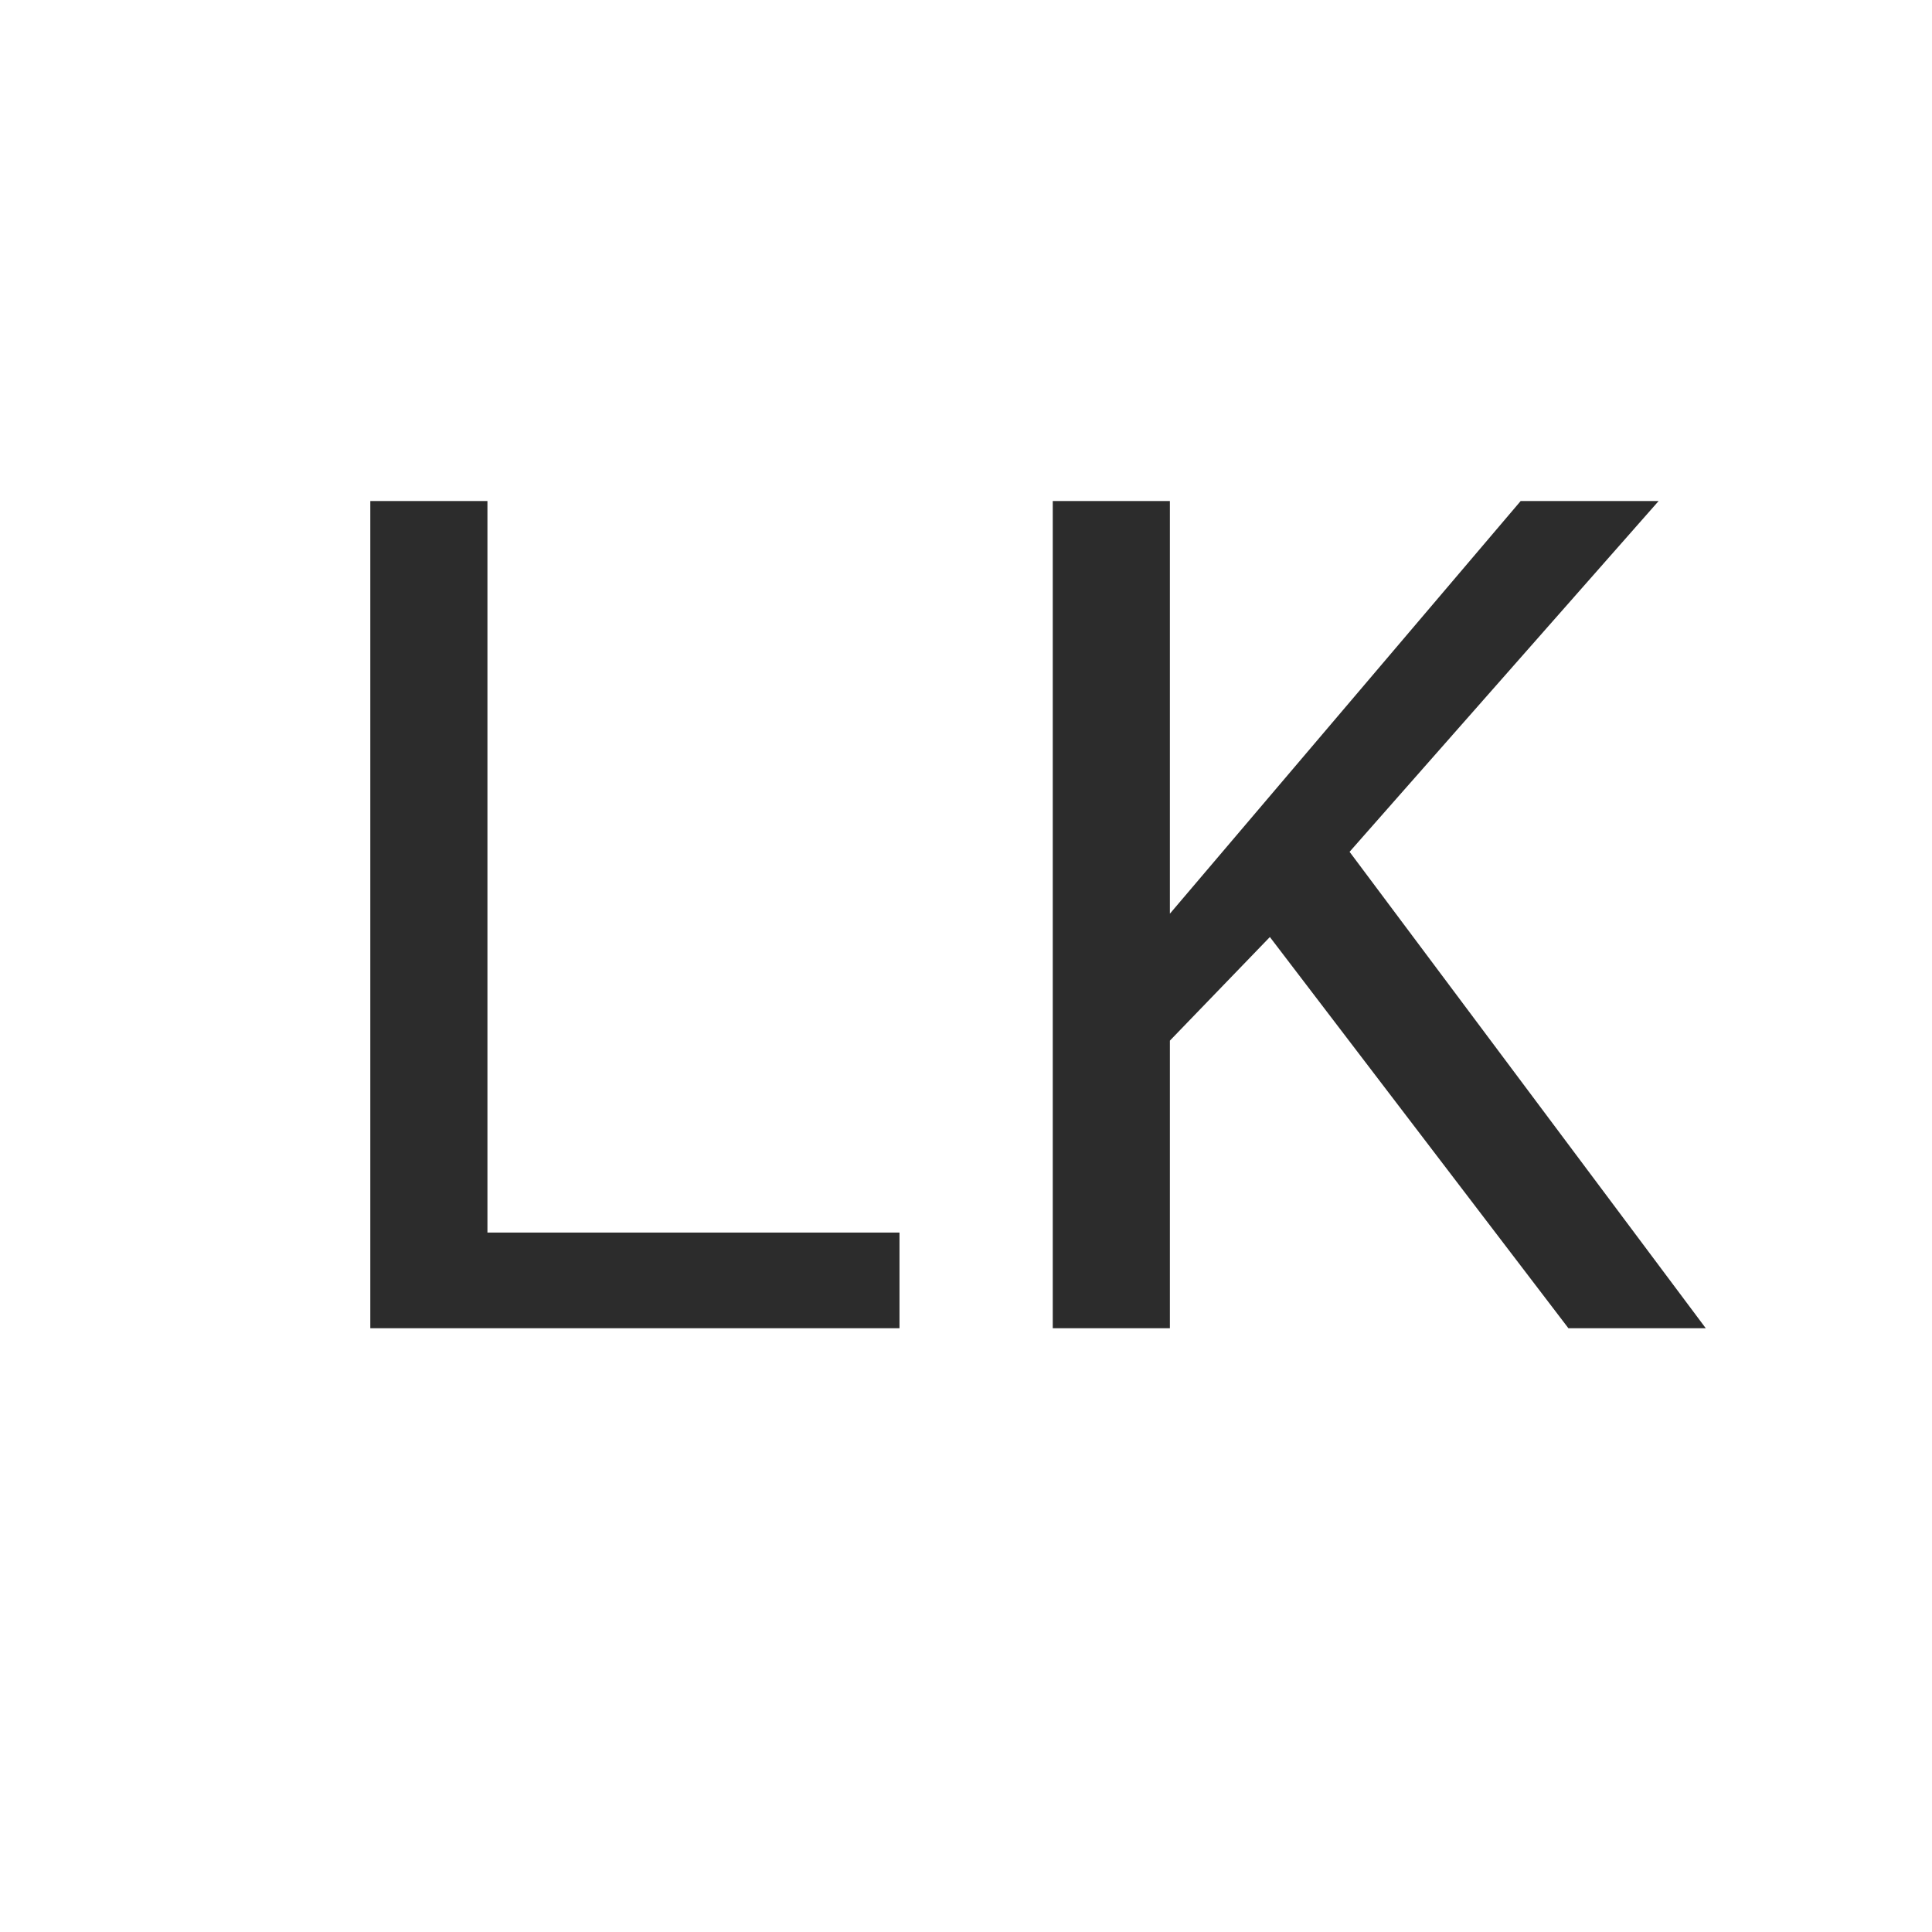
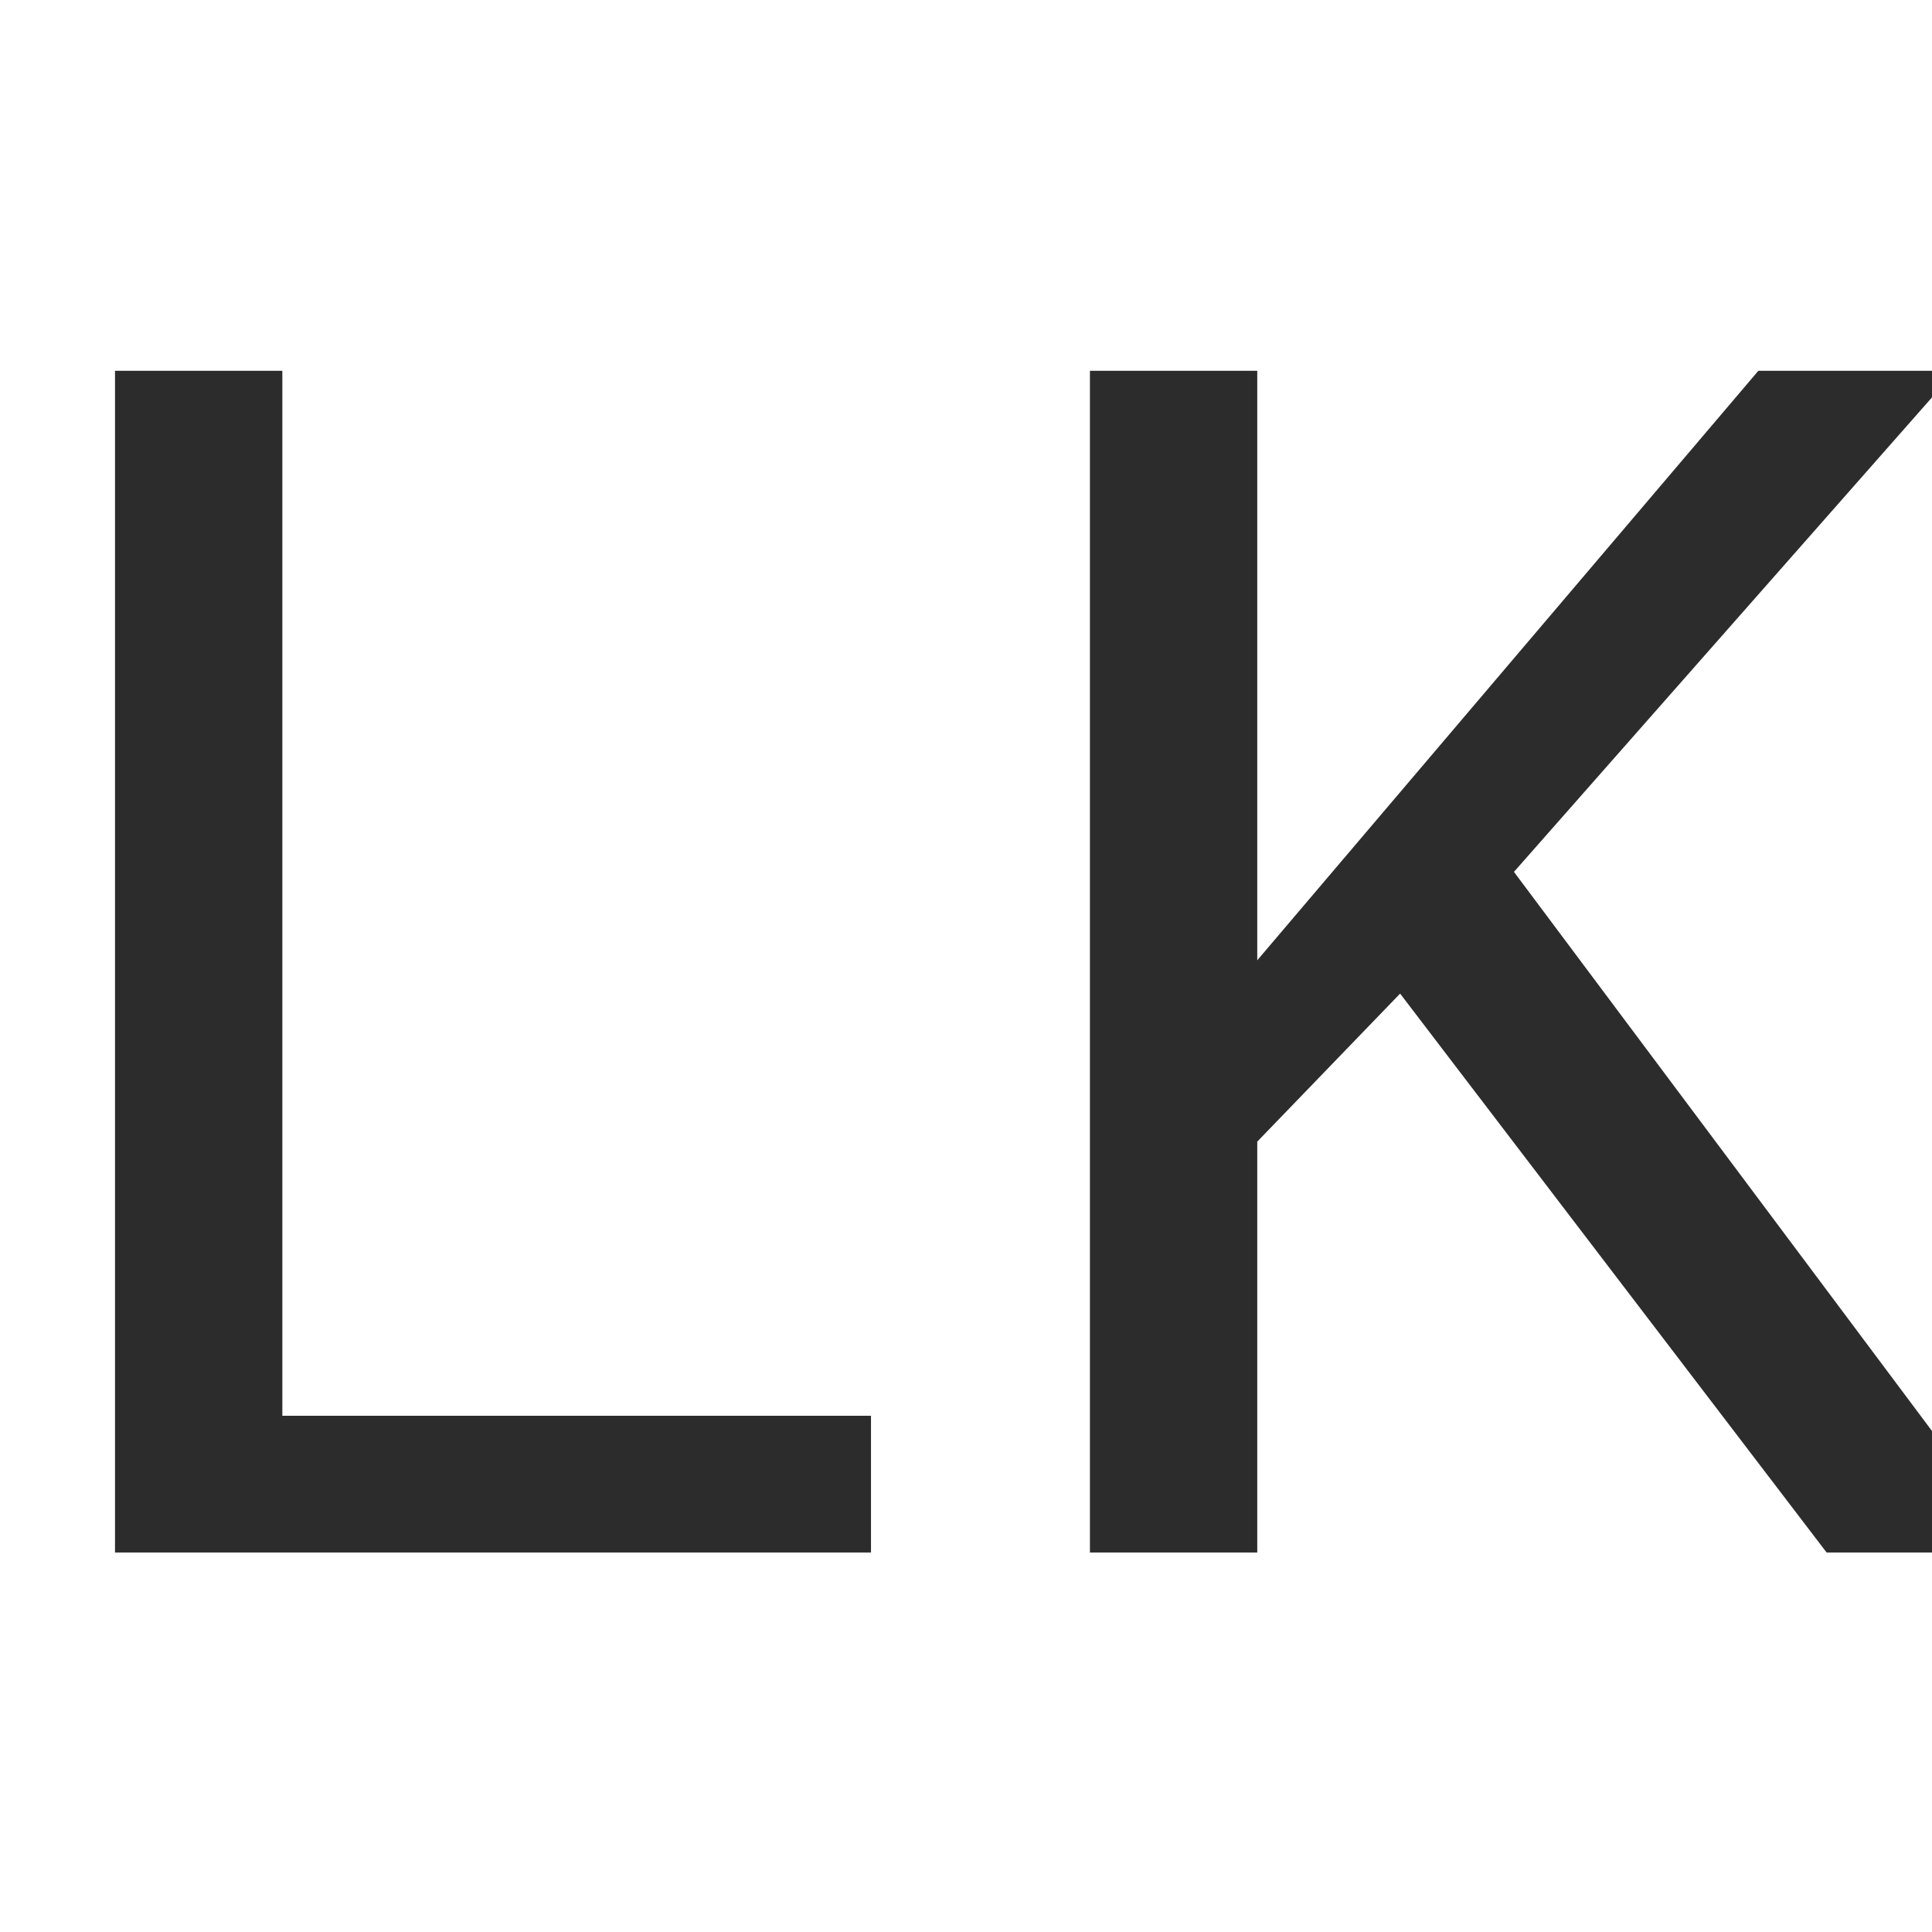
- <svg xmlns="http://www.w3.org/2000/svg" viewBox="0 0 400 400" width="400" height="400">
+ <svg xmlns="http://www.w3.org/2000/svg" viewBox="60 50 280 280" width="560" height="560">
  <text x="200" y="275" text-anchor="middle" font-family="'Courier New', Courier, monospace" font-size="260" font-weight="normal" fill="#2C2C2C" letter-spacing="-0.02em">LK</text>
</svg>
